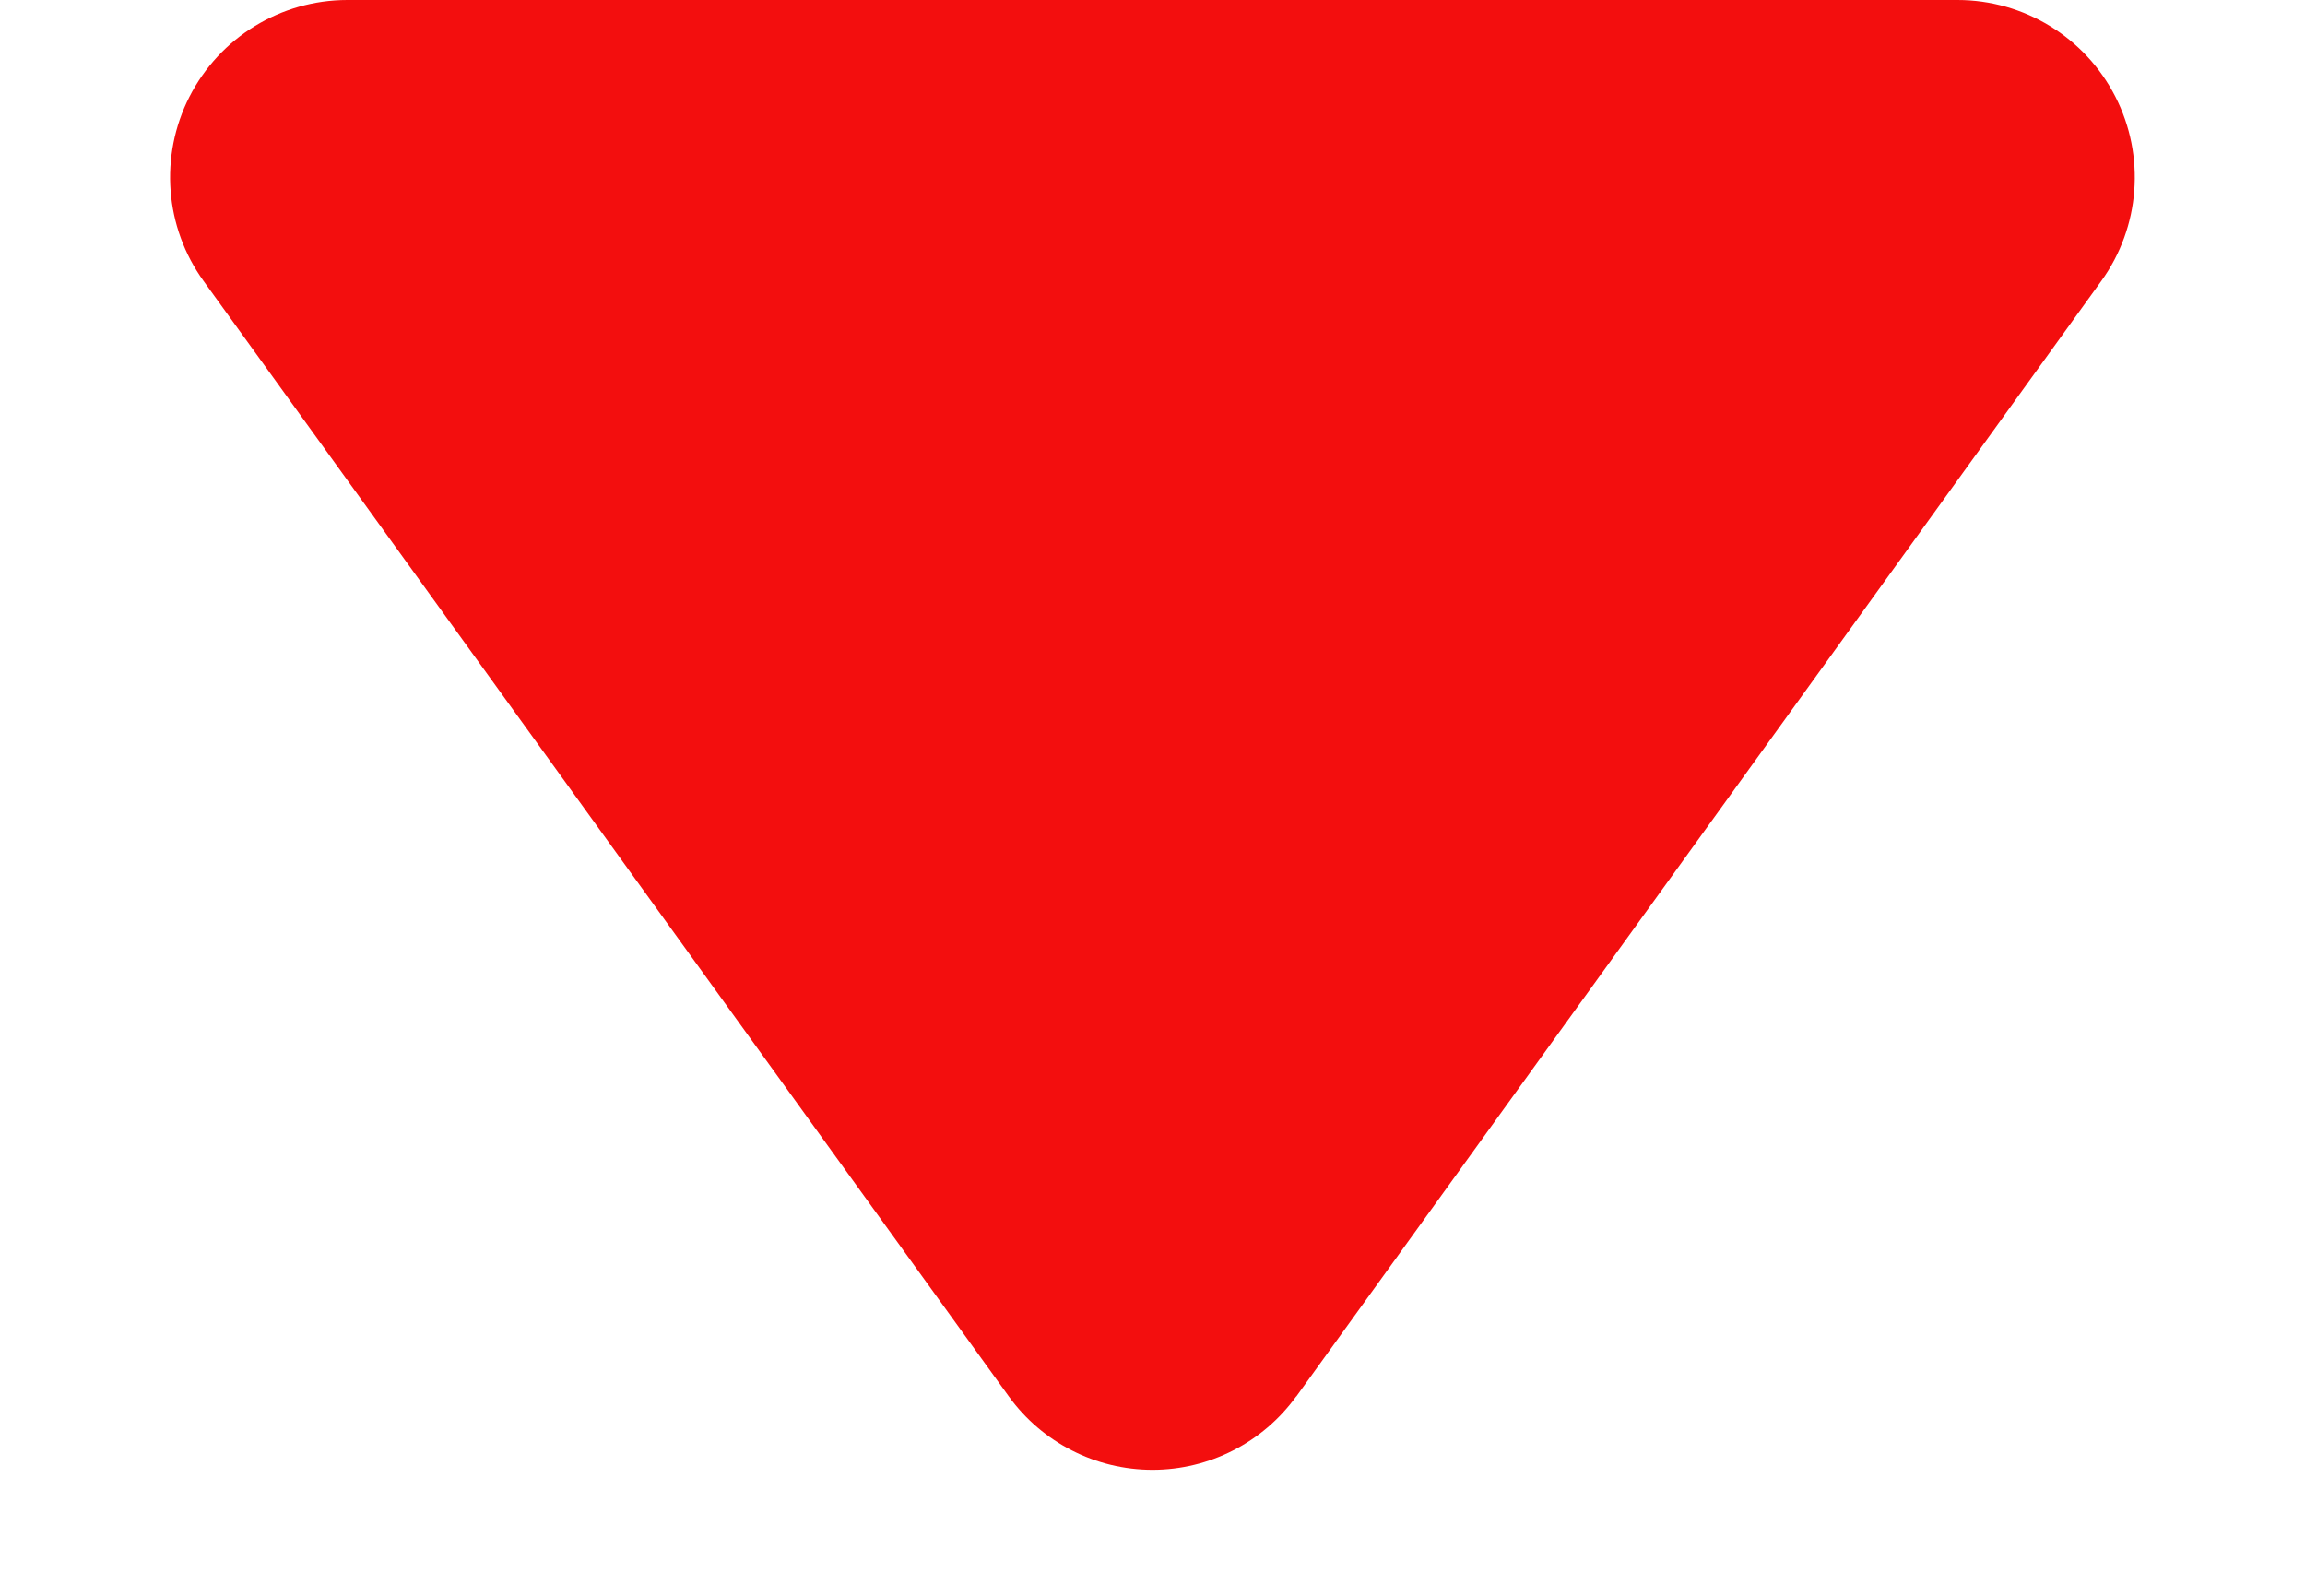
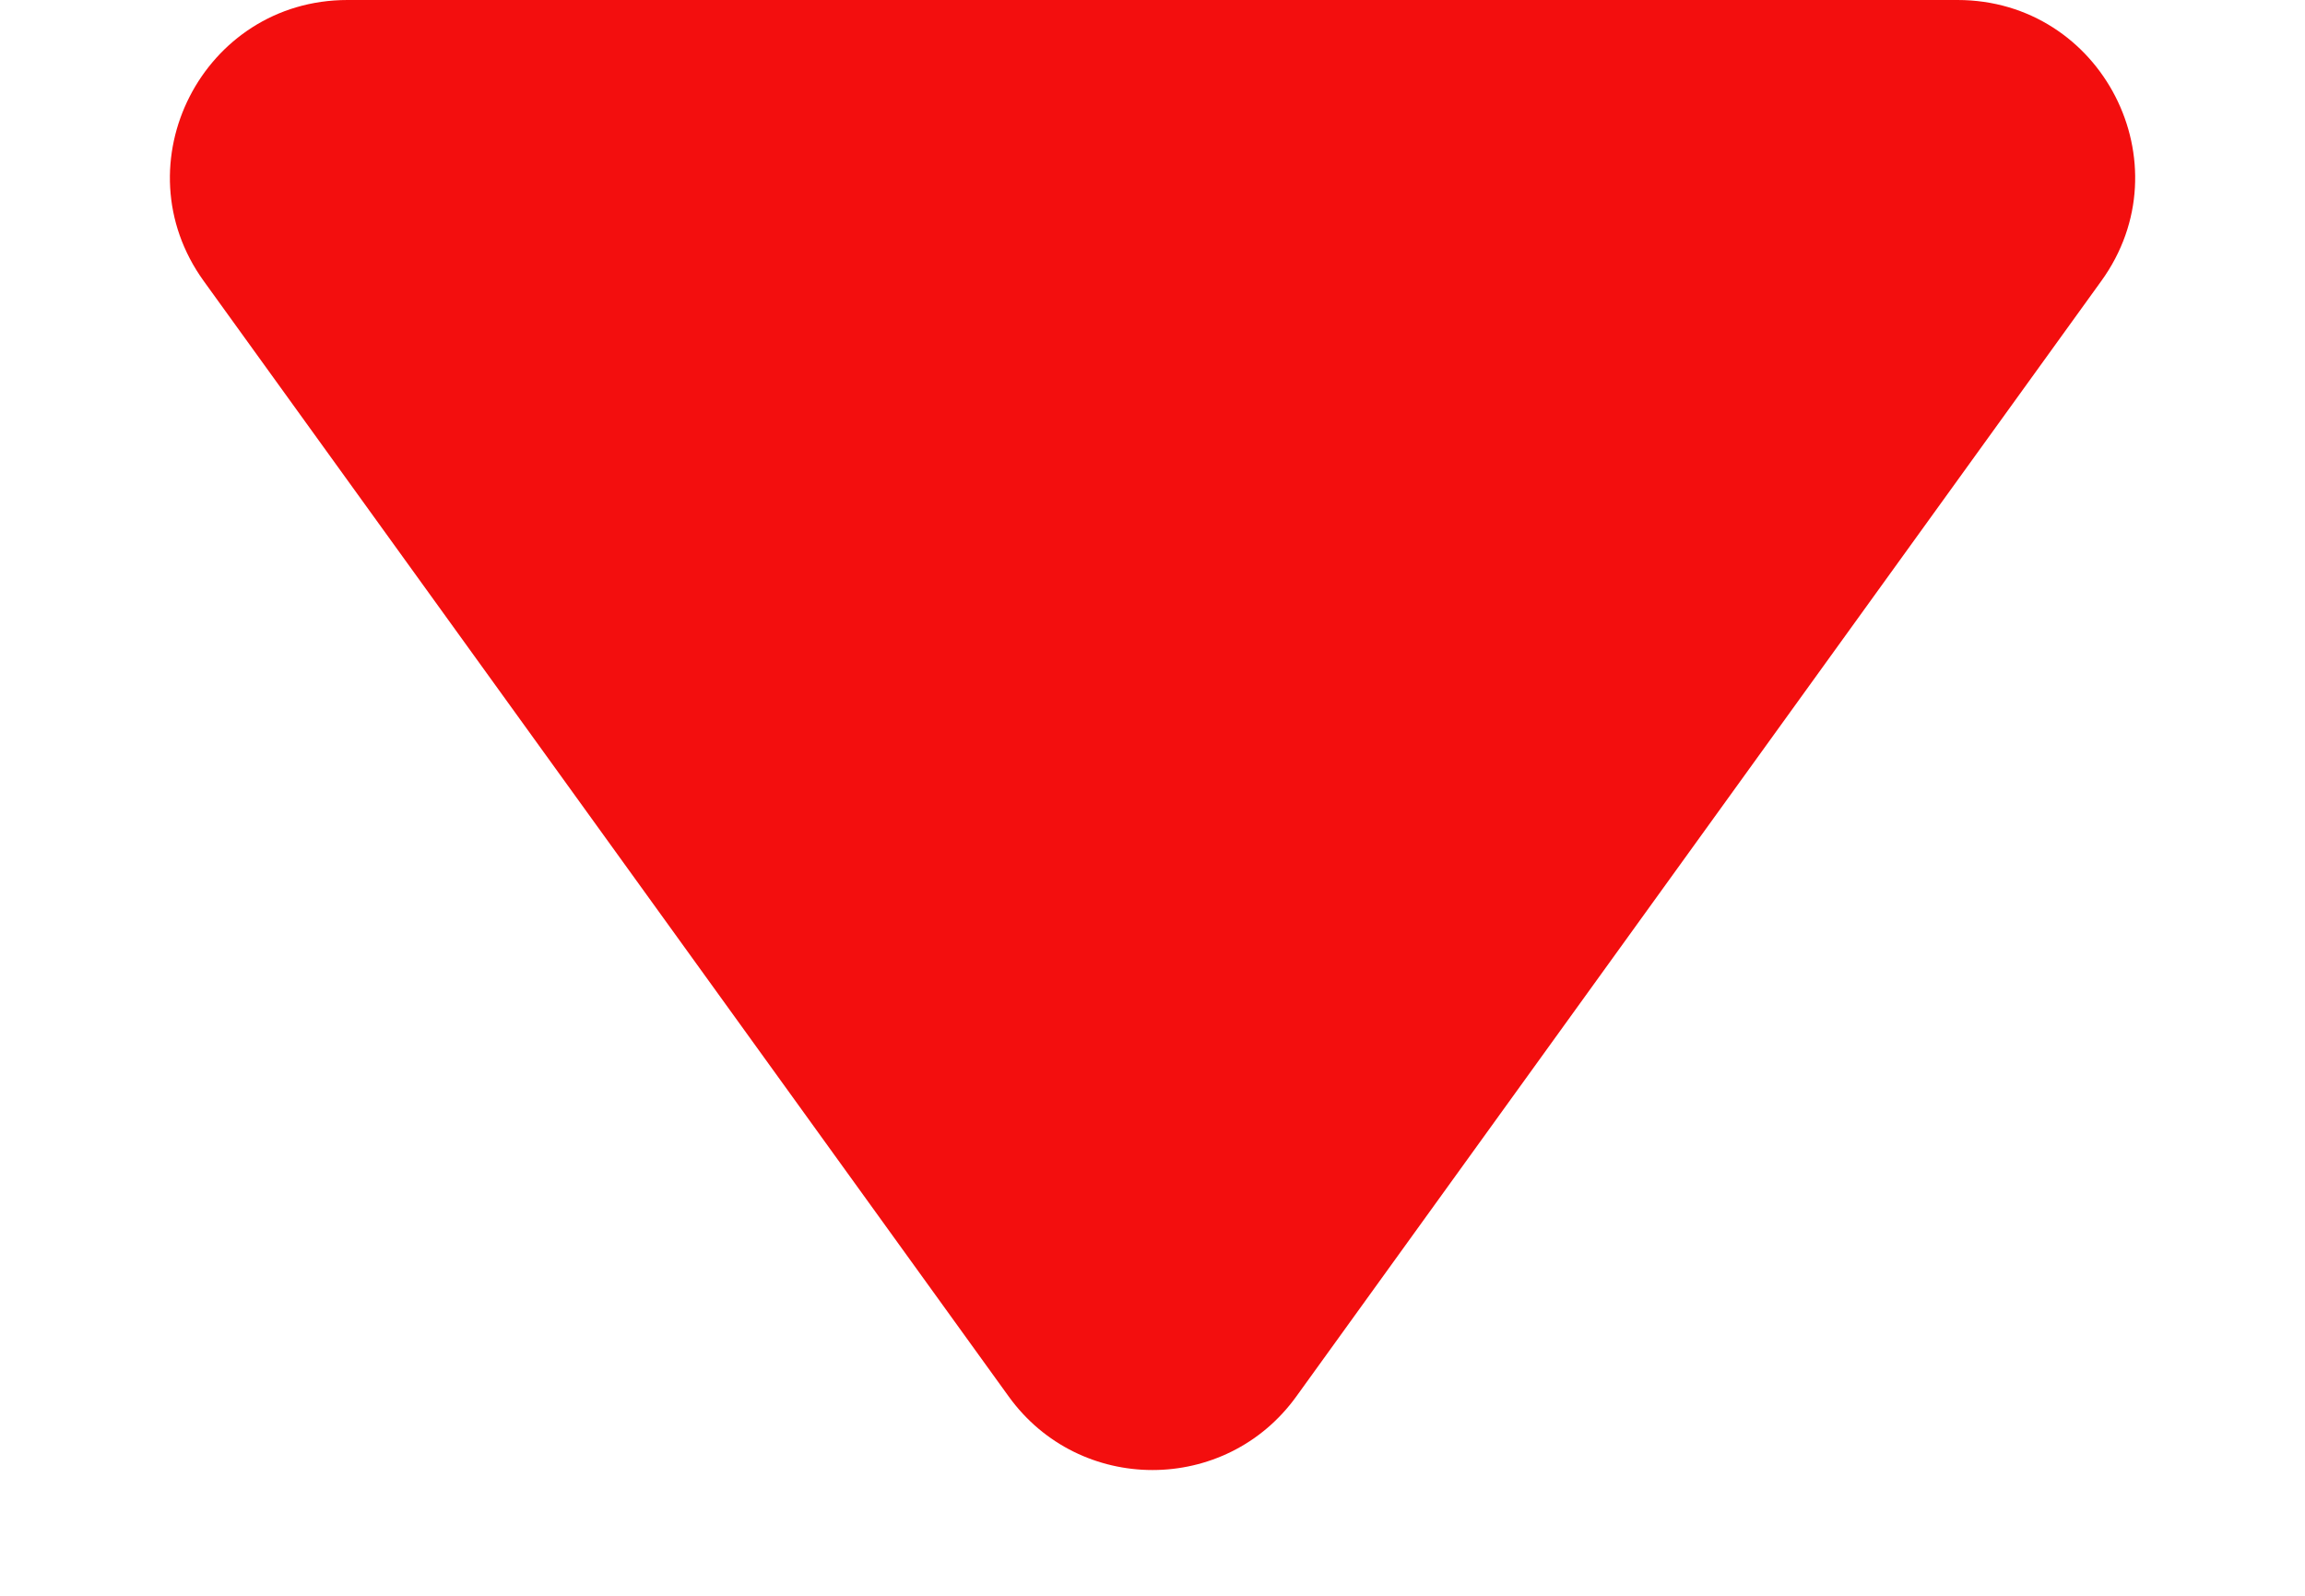
- <svg xmlns="http://www.w3.org/2000/svg" width="13" height="9" fill="none">
-   <path d="M7.31 7.876a1 1 0 01-1.62 0l-4.541-6.29A1 1 0 011.959 0h9.081a1 1 0 01.811 1.585l-4.54 6.291z" fill="#F30E0E" />
+ <svg xmlns="http://www.w3.org/2000/svg" width="13" height="9" viewBox="0 0 13 9" fill="none">
+   <path d="M7.311 7.876C6.912 8.429 6.088 8.429 5.689 7.876L1.149 1.585C0.672 0.924 1.144 0 1.96 0L11.04 0C11.856 0 12.329 0.924 11.851 1.585L7.311 7.876Z" fill="#F30E0E" />
</svg>
